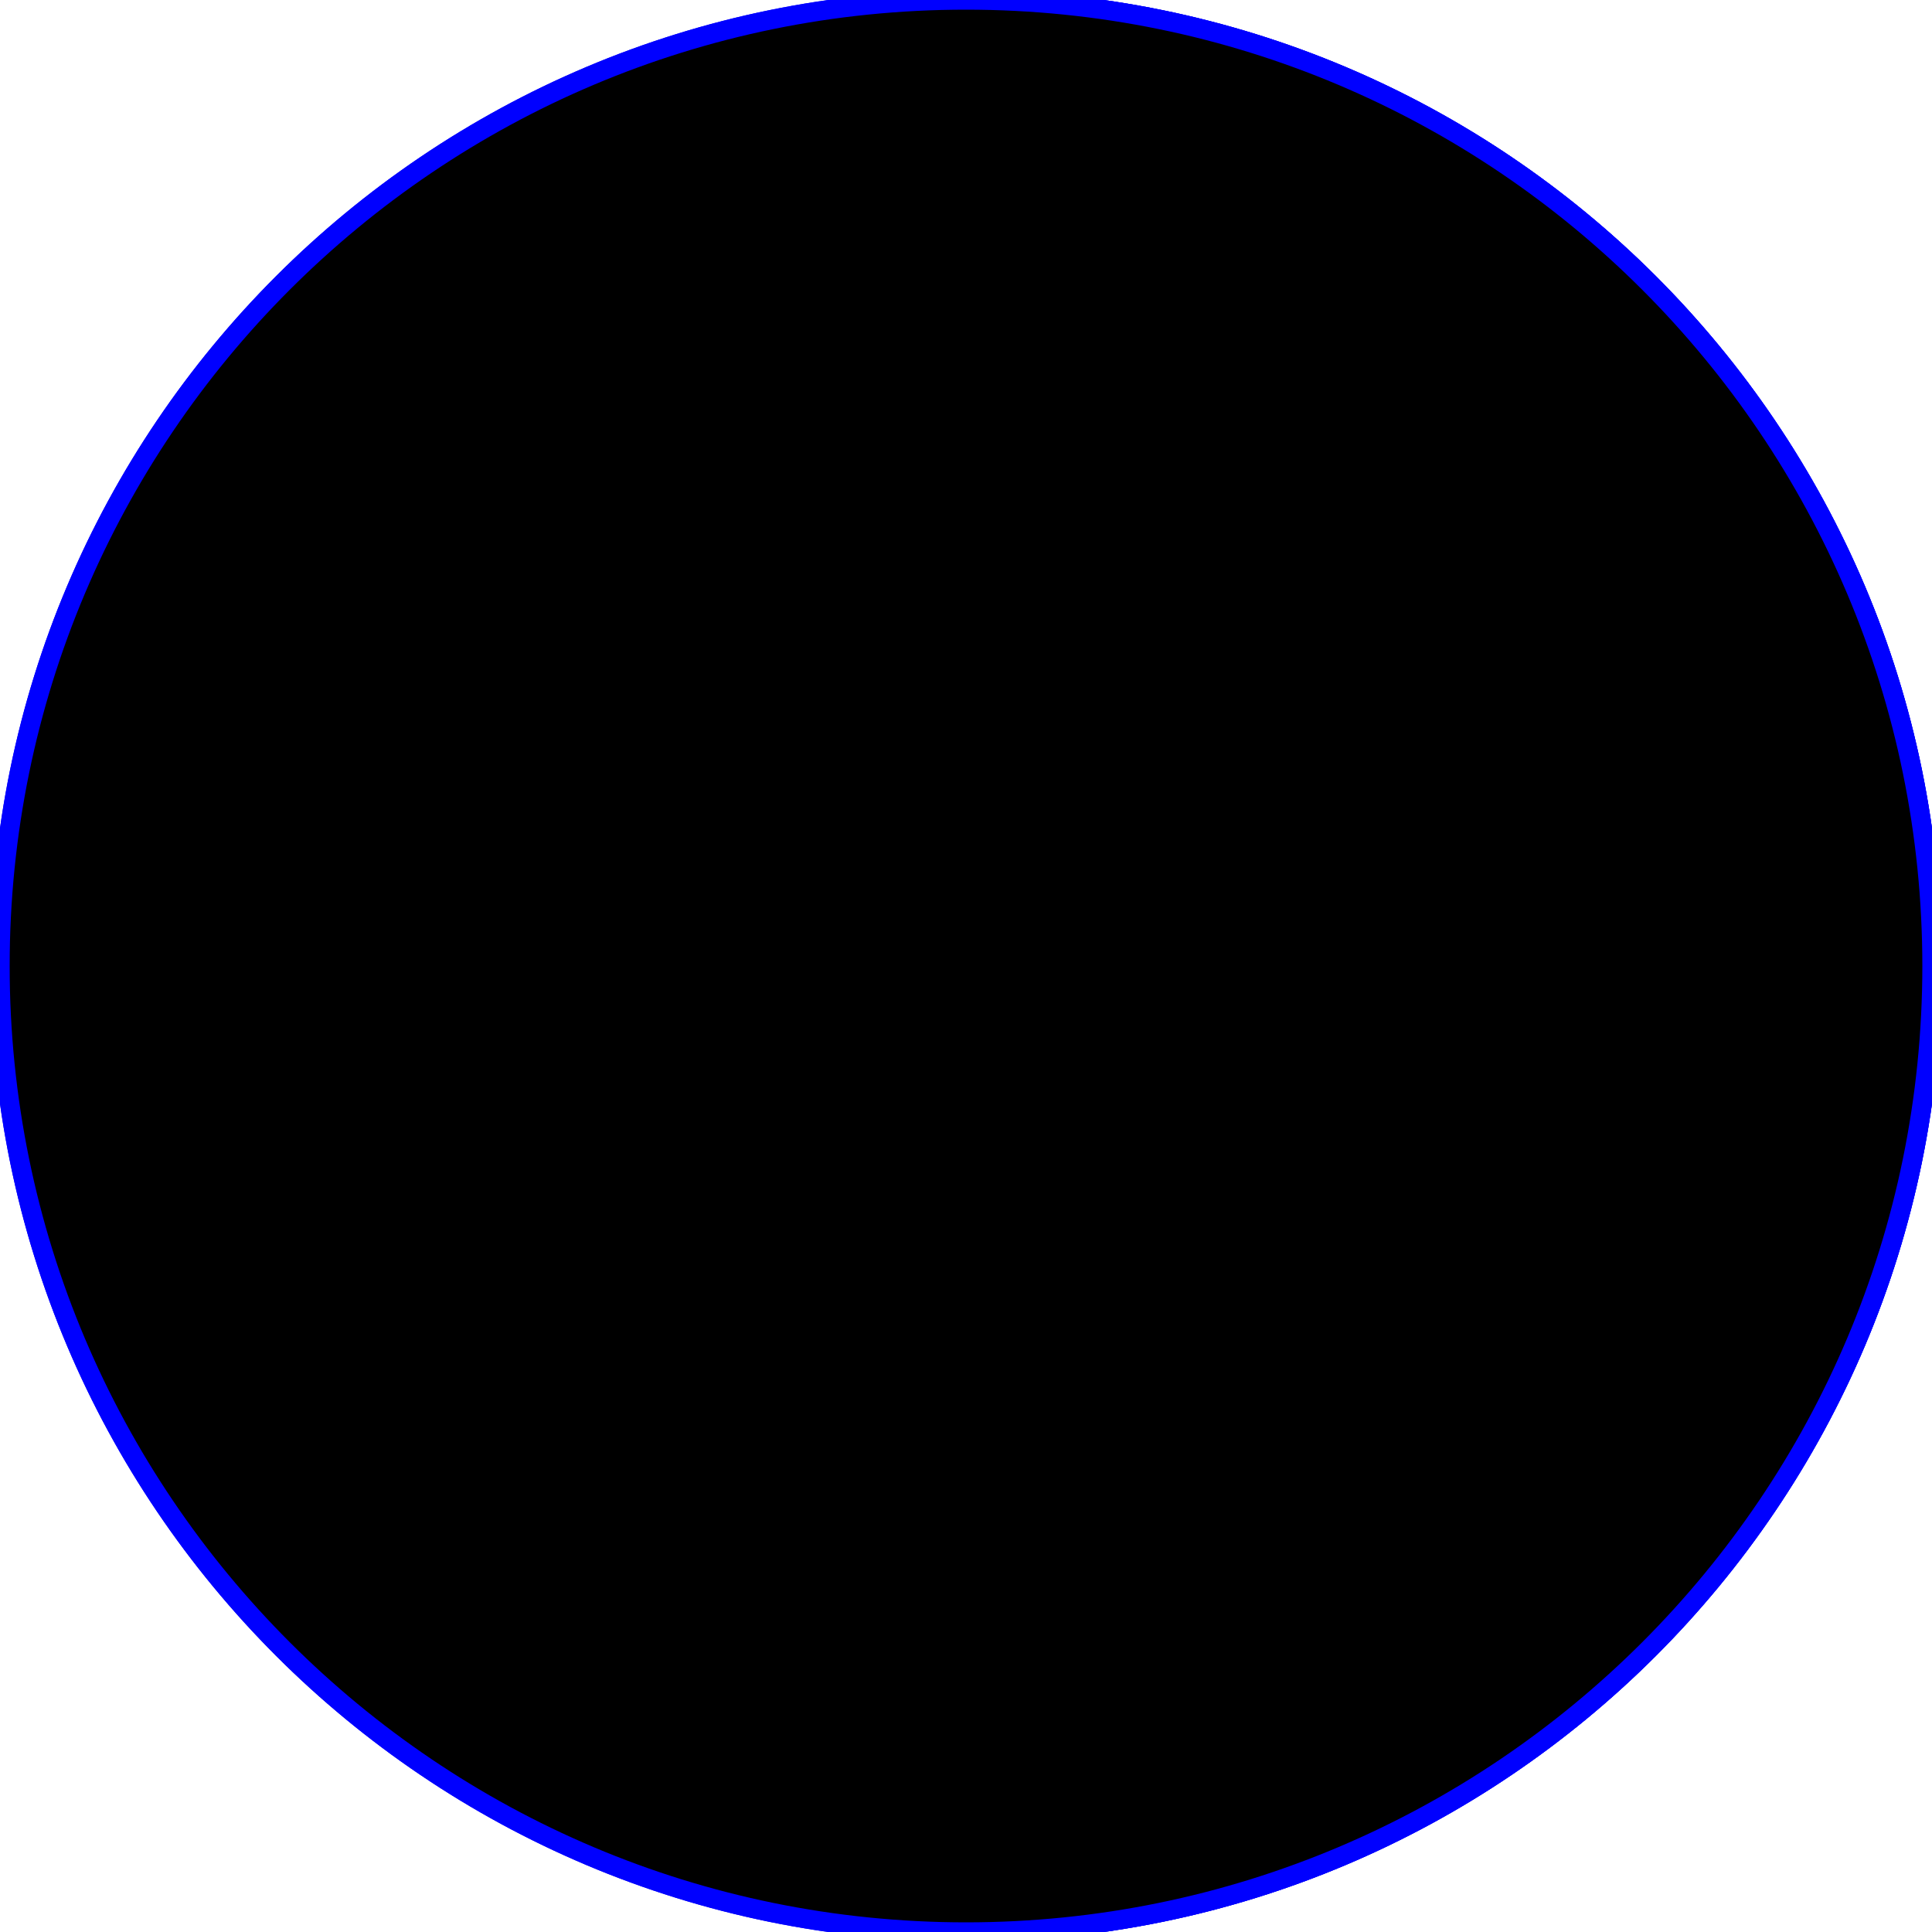
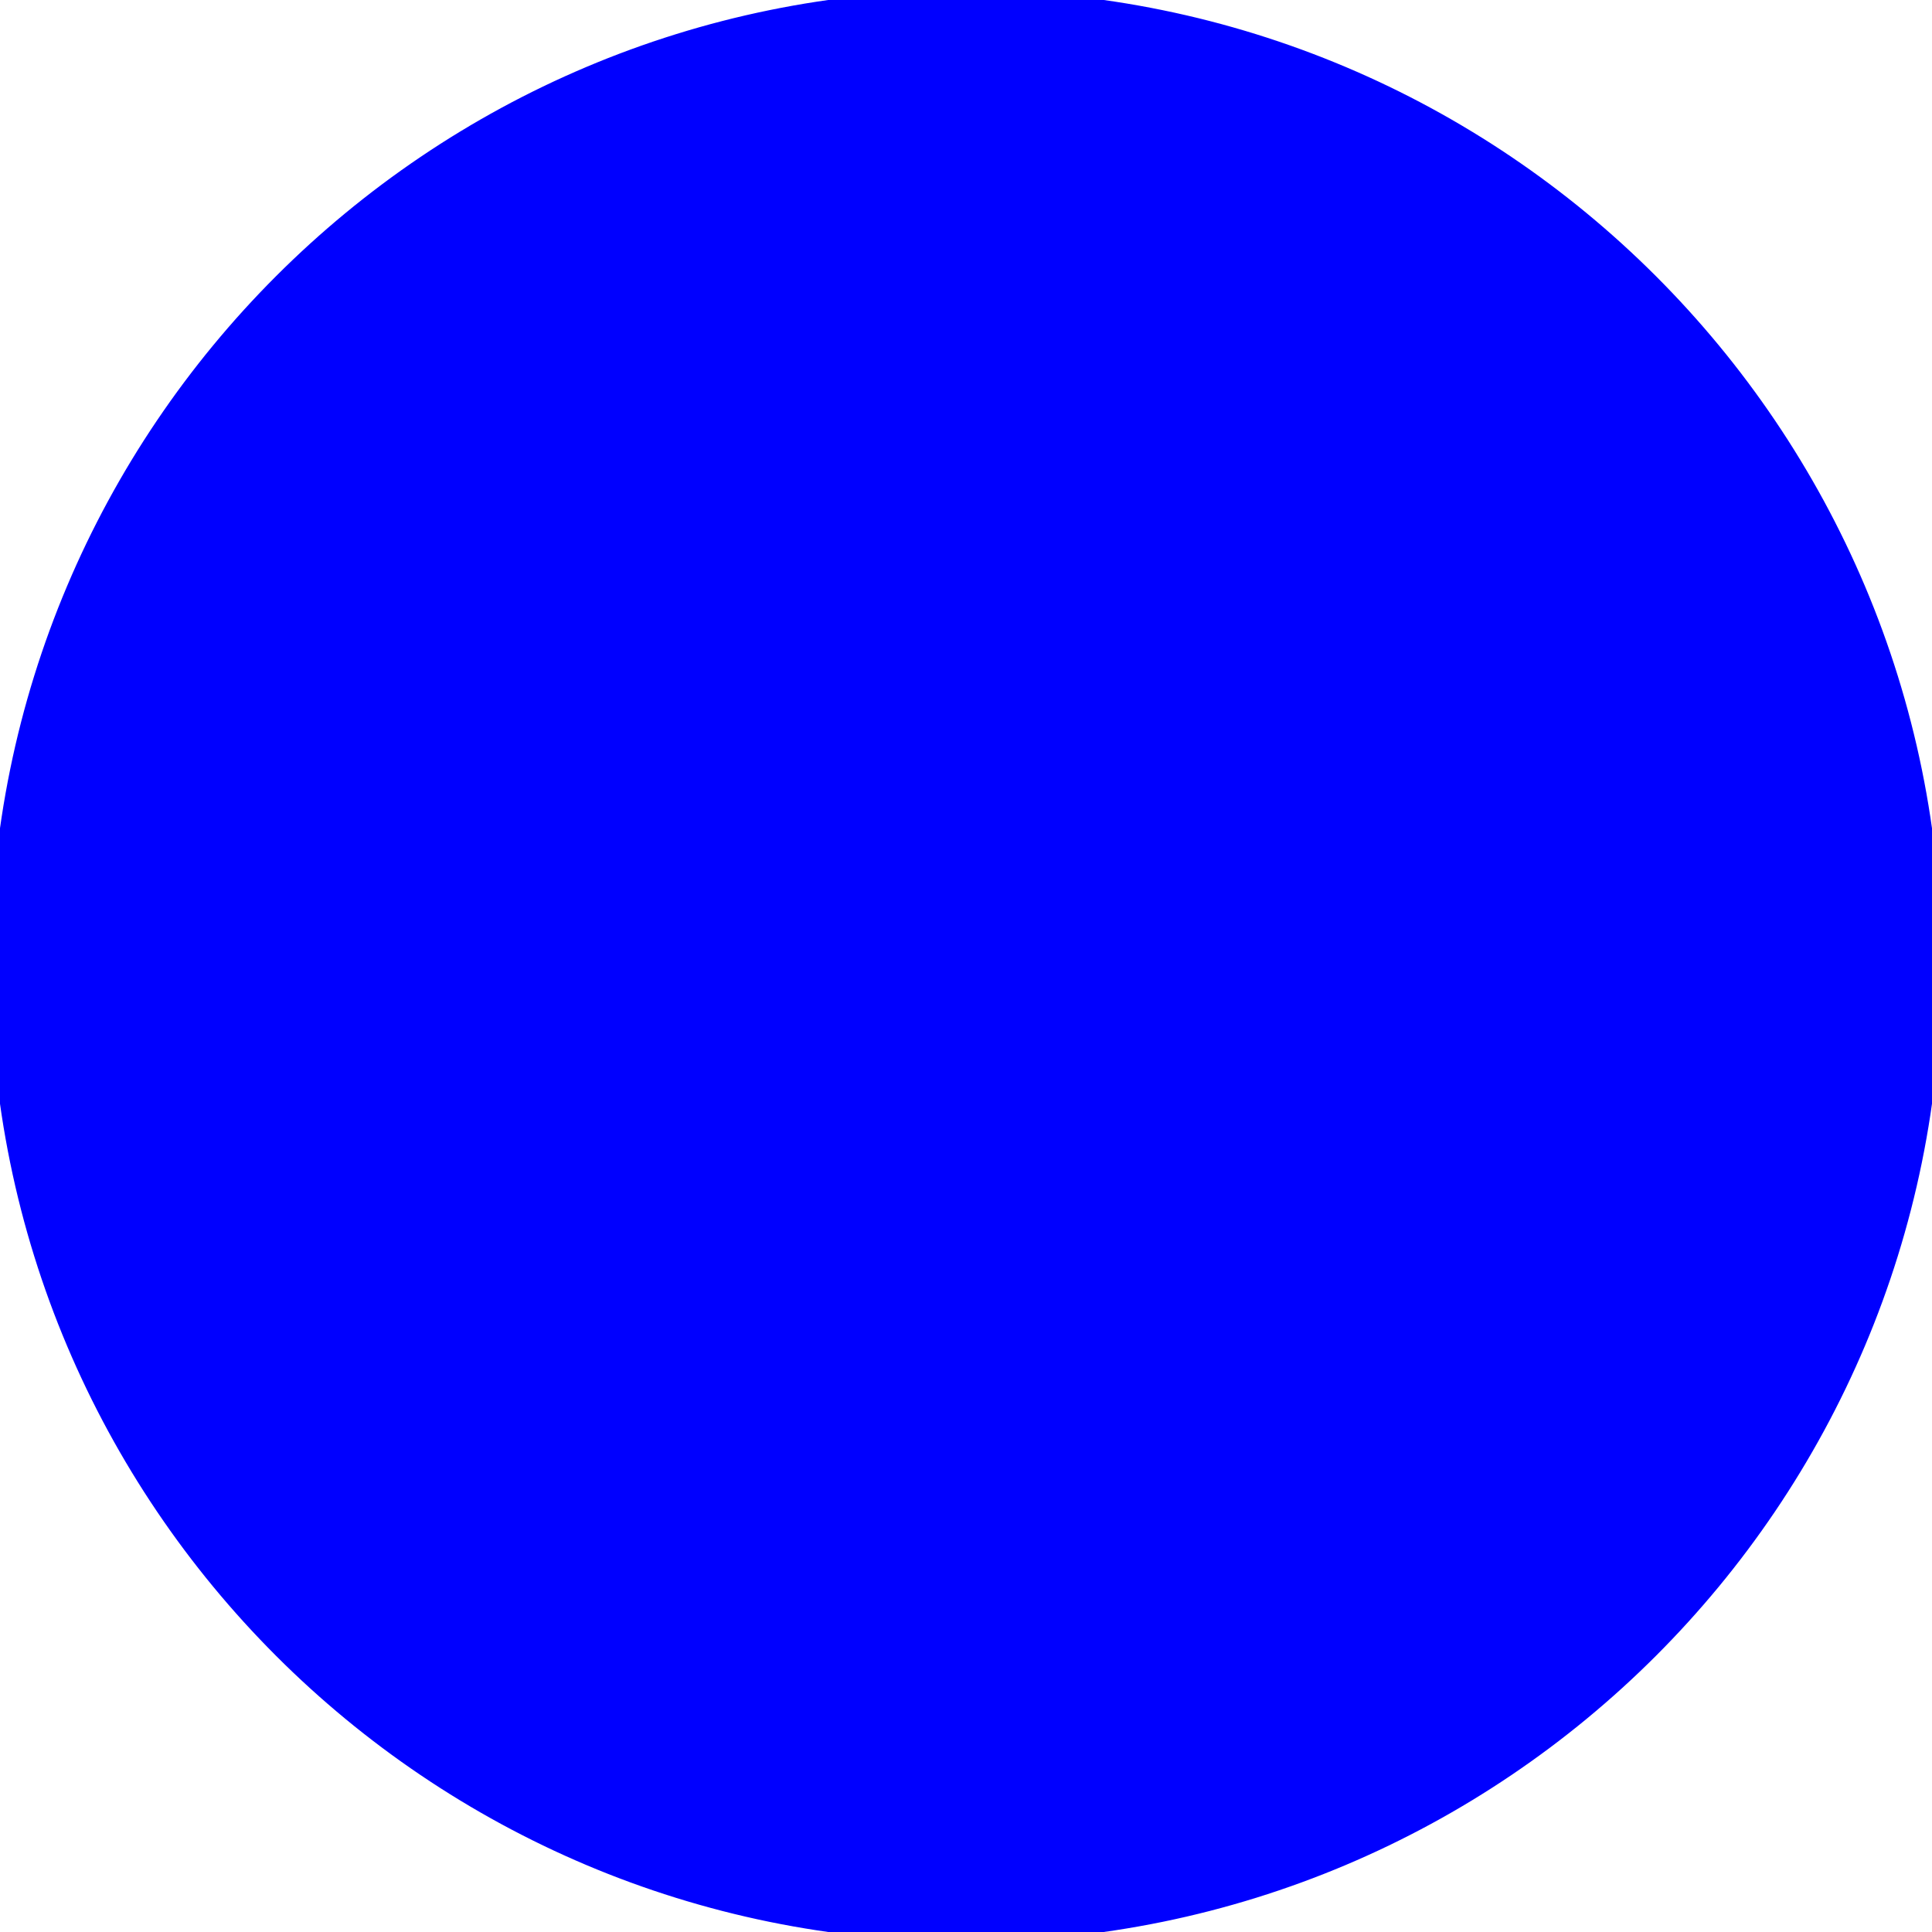
<svg xmlns="http://www.w3.org/2000/svg" x="0px" y="0px" viewBox="0 0 100 100" enable-background="new 0 0 0 0" xml:space="preserve">
-   <g fill="blue" stroke="blue" id="datapoint">
-     <g>
+   <g fill="blue" stroke="blue" id="swi" class="draggable-group" pointer-events="visible">
+     <g class="XSWI">
      <circle cx="50" cy="50" r="50">
        <animate id="close" attributeName="fill" to="inherit" dur="100ms" fill="freeze" />
-         <animate id="transition" attributeName="fill" to="inherit" dur="100ms" fill="freeze" />
+         <animate id="transition" attributeName="fill" to="none" dur="100ms" fill="freeze" />
        <animate id="open" attributeName="fill" to="none" dur="100ms" fill="freeze" />
      </circle>
-       <path d="M50 0A1 1 0 0150 100V0" fill="#000">
-         <animate id="close1" attributeName="fill" to="none" dur="100ms" fill="freeze" begin="close.begin" />
-         <animate id="transition1" attributeName="fill" to="black" dur="10ms" fill="freeze" begin="transition.begin" />
+       <path d="M50 0A1 1 0 0150 100V0" fill="inherit" stroke="none">
+         <animate id="close1" attributeName="fill" to="inherit" dur="100ms" fill="freeze" begin="close.begin" />
+         <animate id="transition1" attributeName="fill" to="inherit" dur="10ms" fill="freeze" begin="transition.begin" />
        <animate id="open1" attributeName="fill" to="none" dur="100ms" fill="freeze" begin="open.begin" />
      </path>
-       <circle cx="50" cy="50" r="50" fill="#000">
-         <animate id="close2" attributeName="fill" to="none" dur="100ms" fill="freeze" begin="close.begin" />
-         <animate id="transition2" attributeName="fill" to="none" dur="10ms" fill="freeze" begin="transition.begin" />
-         <animate id="open2" attributeName="fill" to="black" dur="100ms" fill="freeze" begin="open.begin" />
-       </circle>
+       <animate id="fail" attributeName="stroke" to="white" dur="100ms" fill="freeze" />
+       <animate id="fail2" attributeName="fill" to="white" dur="100ms" begin="fail.begin" fill="freeze" />
      <animate id="normal" attributeName="stroke" to="inherit" dur="100ms" fill="freeze" />
      <animate id="normal2" attributeName="fill" to="inherit" dur="100ms" begin="normal.begin" fill="freeze" />
-       <animate id="fail" attributeName="stroke" to="white" dur="100ms" fill="freeze" />
-       <animate id="fail2" attributeName="fill" to="white" dur="100ms" begin="fail.begin" fill="freeze" />
    </g>
  </g>
</svg>
